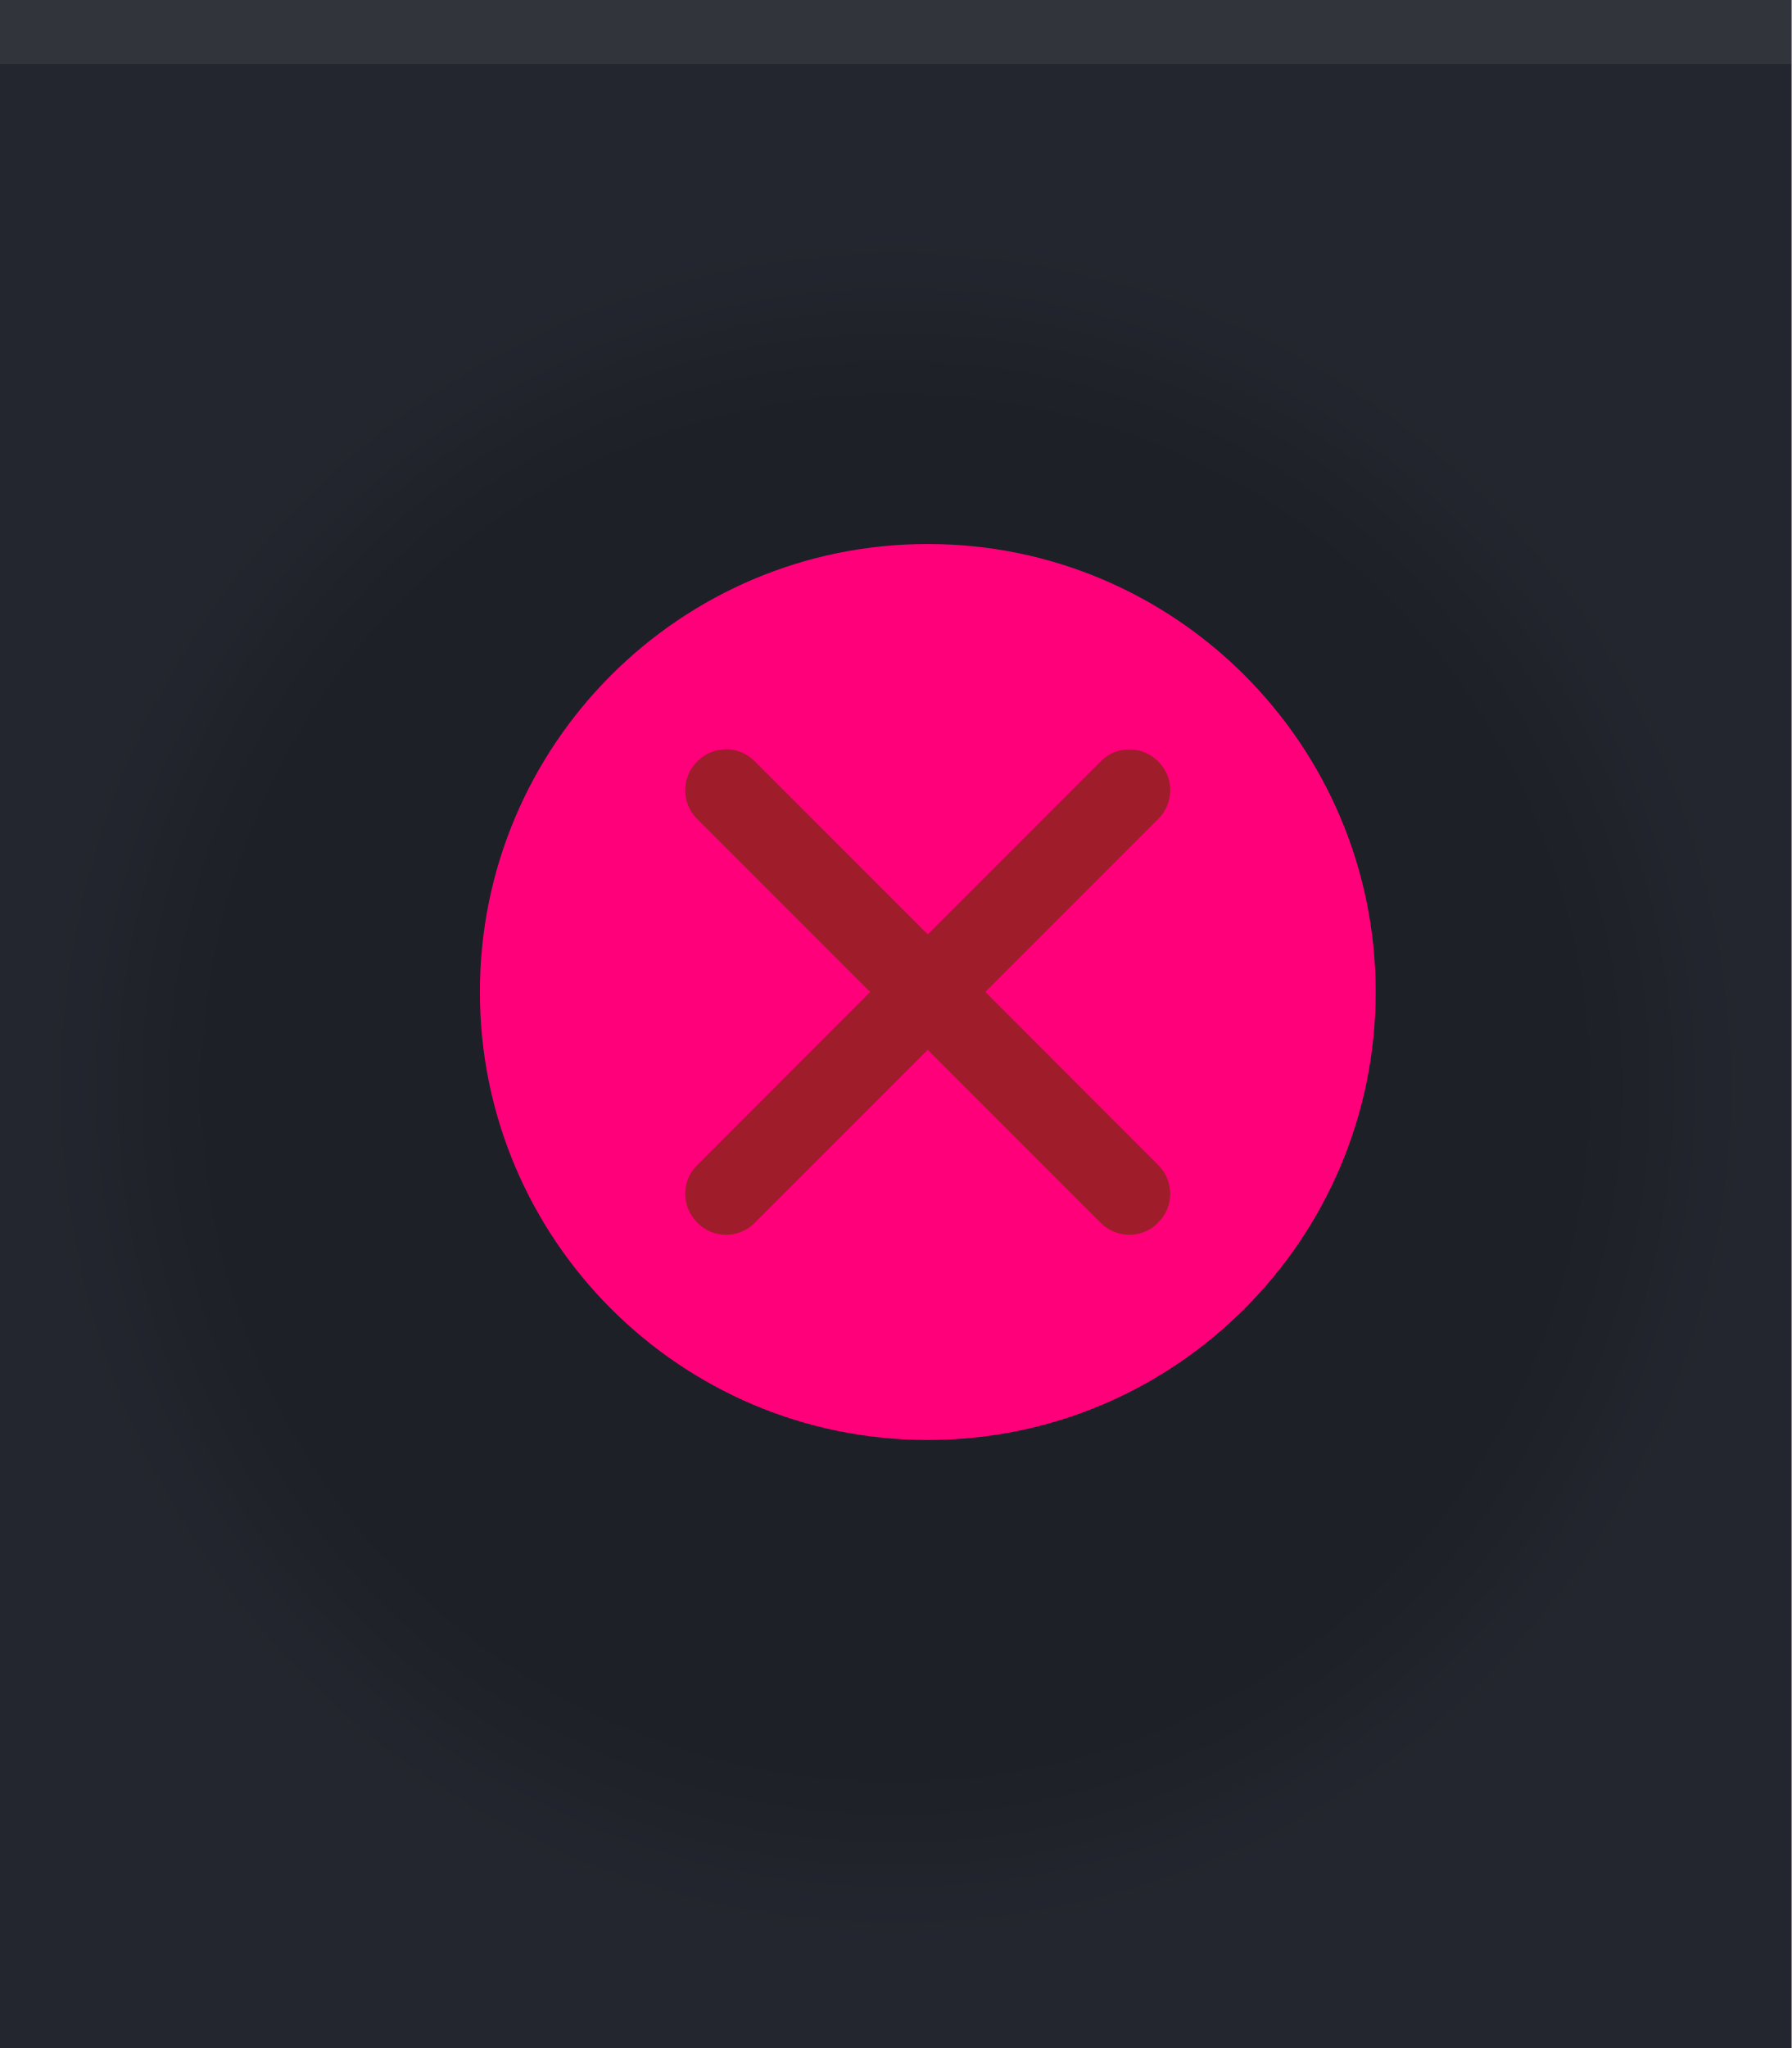
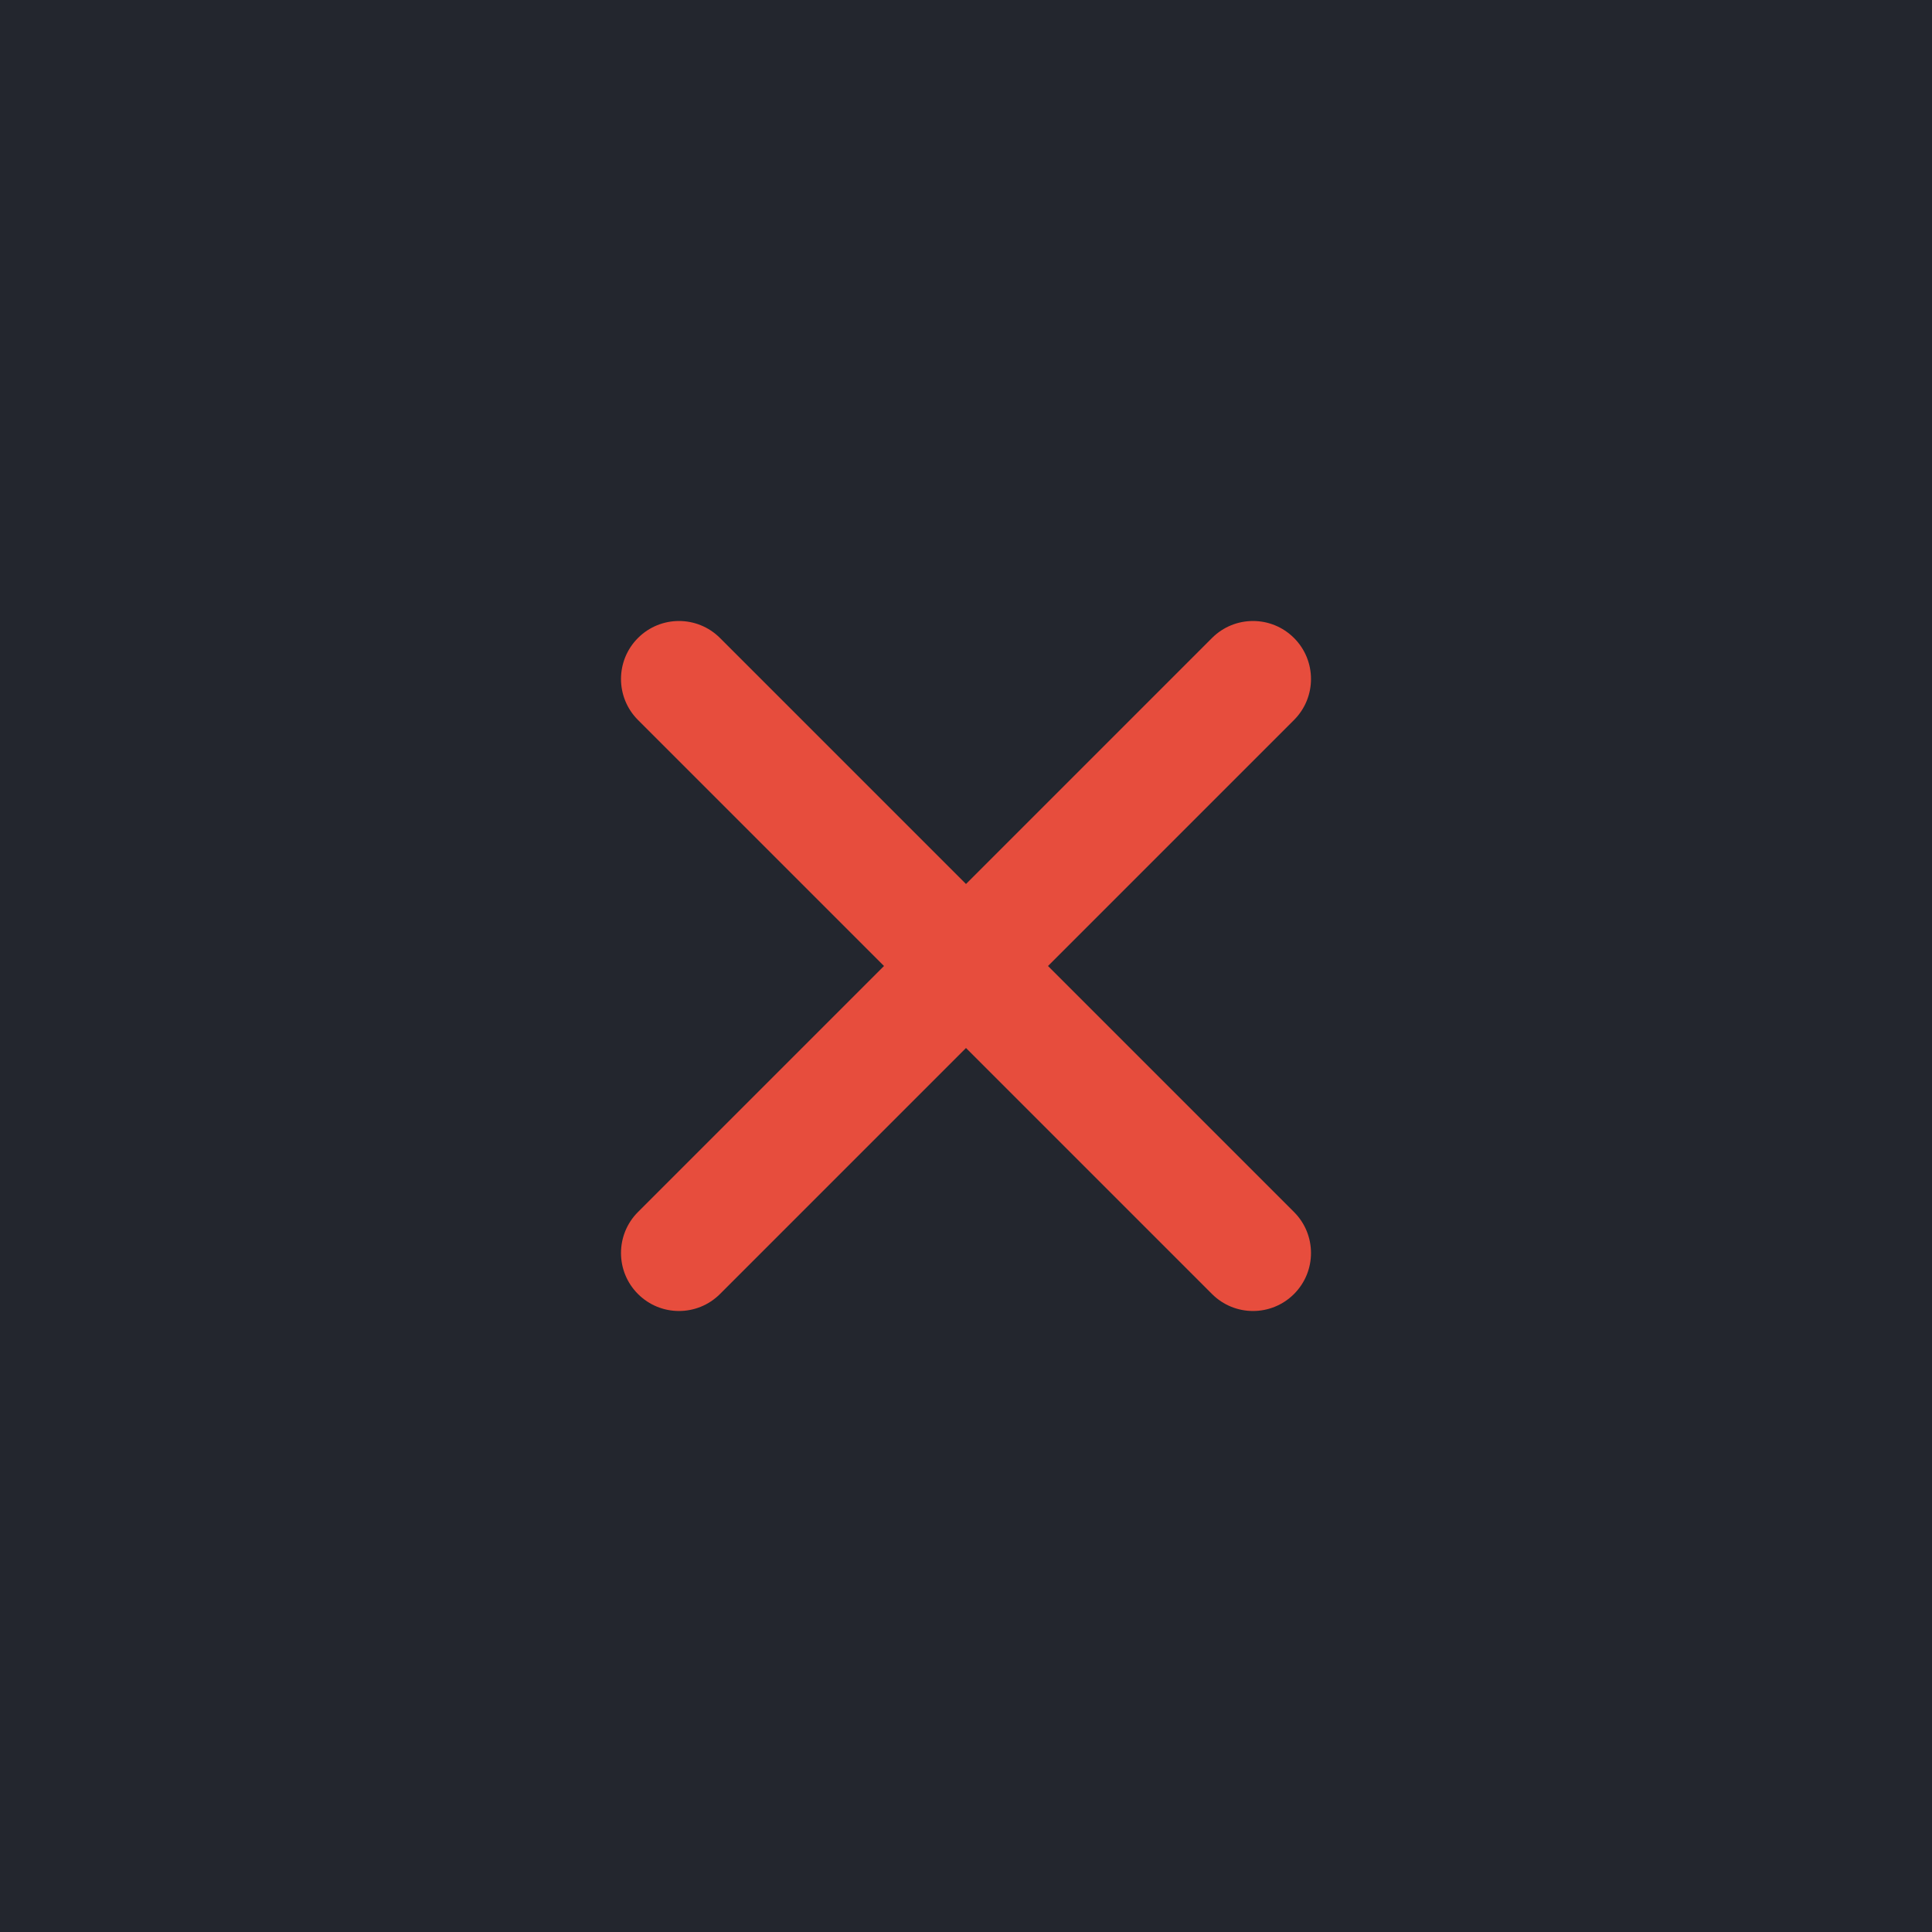
- <svg xmlns="http://www.w3.org/2000/svg" width="28" height="32" viewBox="0 0 28 32" id="svg4142" version="1.1">
-   <defs id="defs4144">
-     <filter style="color-interpolation-filters:sRGB" id="filter4145" x="-0.084" width="1.168" y="-0.084" height="1.168">
-       <feGaussianBlur stdDeviation="0.84" id="feGaussianBlur4147" />
-     </filter>
-   </defs>
-   <g id="layer1" transform="translate(0,-1020.362)">
-     <rect style="opacity:1;fill:#23262E;fill-opacity:1;fill-rule:evenodd;stroke:none;stroke-width:2.745;stroke-linecap:butt;stroke-linejoin:miter;stroke-miterlimit:4;stroke-dasharray:none;stroke-dashoffset:478.437;stroke-opacity:1" id="rect4741" width="28" height="32" x="0" y="1020.362" />
-     <circle style="opacity:0.49;fill:#000000;fill-opacity:0.32;fill-rule:evenodd;stroke:none;stroke-width:2.745;stroke-linecap:butt;stroke-linejoin:miter;stroke-miterlimit:4;stroke-dasharray:none;stroke-dashoffset:478.437;stroke-opacity:1;filter:url(#filter4145)" id="path4143" cx="14" cy="1037.362" r="12" />
-     <rect style="opacity:1;fill:#ffffff;fill-opacity:0.07;fill-rule:evenodd;stroke:none;stroke-width:2.745;stroke-linecap:butt;stroke-linejoin:miter;stroke-miterlimit:4;stroke-dasharray:none;stroke-dashoffset:478.437;stroke-opacity:1" id="rect4142" width="28" height="1" x="0" y="1020.362" />
-     <path d="m 14.5,1042.862 c 3.866,0 7,-3.134 7,-7 0,-3.866 -3.134,-7 -7,-7 -3.866,0 -7,3.134 -7,7 0,3.866 3.134,7 7,7" style="fill:#ff007a;fill-opacity:1;fill-rule:evenodd;stroke:none;stroke-width:0.014" id="path4096" />
-     <path id="path4098" d="m 11.348,1032.069 c -0.161,0 -0.322,0.062 -0.445,0.185 l -0.011,0.011 c -0.245,0.244 -0.245,0.645 0,0.889 l 2.707,2.707 -2.707,2.71 c -0.244,0.244 -0.244,0.642 0,0.887 l 0.011,0.014 c 0.244,0.245 0.645,0.245 0.889,0 l 2.707,-2.707 2.707,2.707 c 0.244,0.245 0.645,0.245 0.889,0 l 0.011,-0.014 c 0.244,-0.244 0.244,-0.642 0,-0.887 l -2.707,-2.71 2.707,-2.707 c 0.244,-0.244 0.245,-0.645 0,-0.889 l -0.011,-0.011 c -0.245,-0.244 -0.645,-0.244 -0.889,0 l -2.707,2.707 -2.707,-2.707 c -0.122,-0.122 -0.284,-0.185 -0.445,-0.185 z" style="fill:#9f1d2b;fill-opacity:1;fill-rule:evenodd;stroke:none;stroke-width:0.014" />
+ <svg xmlns="http://www.w3.org/2000/svg" width="28" height="28" viewBox="0 0 28 28" id="svg4142" version="1.1">
+   <defs id="defs4144" />
+   <g id="layer1" transform="translate(0,-1024.362)">
+     <rect style="opacity:1;fill:#23262e;fill-opacity:1;fill-rule:evenodd;stroke:none;stroke-width:2.658;stroke-linecap:butt;stroke-linejoin:miter;stroke-miterlimit:4;stroke-dasharray:none;stroke-dashoffset:478.437;stroke-opacity:1" id="rect4741" width="28" height="30" x="0" y="1022.362" />
+     <circle style="fill:#eceff1;fill-opacity:0.1;stroke:none;stroke-width:0.5;stroke-linejoin:miter;stroke-miterlimit:4;stroke-dasharray:none;stroke-opacity:1" id="path2994" cx="1038.059" cy="13.018" r="12" transform="rotate(90)" />
+     <rect style="opacity:1;fill:#ffffff;fill-opacity:0.07;fill-rule:evenodd;stroke:none;stroke-width:2.745;stroke-linecap:butt;stroke-linejoin:miter;stroke-miterlimit:4;stroke-dasharray:none;stroke-dashoffset:478.437;stroke-opacity:1" id="rect4139" width="28" height="1" x="0" y="1020.362" />
+     <g transform="matrix(0.04695227,0,0,0.04695232,8.999988,1033.362)" id="Close" style="fill:#e74d3d;fill-opacity:1">
+       <path style="clip-rule:evenodd;fill:#e74d3d;fill-opacity:1;fill-rule:evenodd" d="M 131.804,106.491 207.74,30.555 c 6.99,-6.99 6.99,-18.323 0,-25.312 -6.99,-6.99 -18.322,-6.99 -25.312,0 L 106.491,81.18 30.554,5.242 c -6.99,-6.99 -18.322,-6.99 -25.312,0 -6.989,6.99 -6.989,18.323 0,25.312 L 81.179,106.49 5.242,182.427 c -6.989,6.99 -6.989,18.323 0,25.312 6.99,6.99 18.322,6.99 25.312,0 l 75.937,-75.937 75.937,75.937 c 6.989,6.99 18.322,6.99 25.312,0 6.99,-6.99 6.99,-18.322 0,-25.312 z" id="path914" />
+     </g>
  </g>
</svg>
